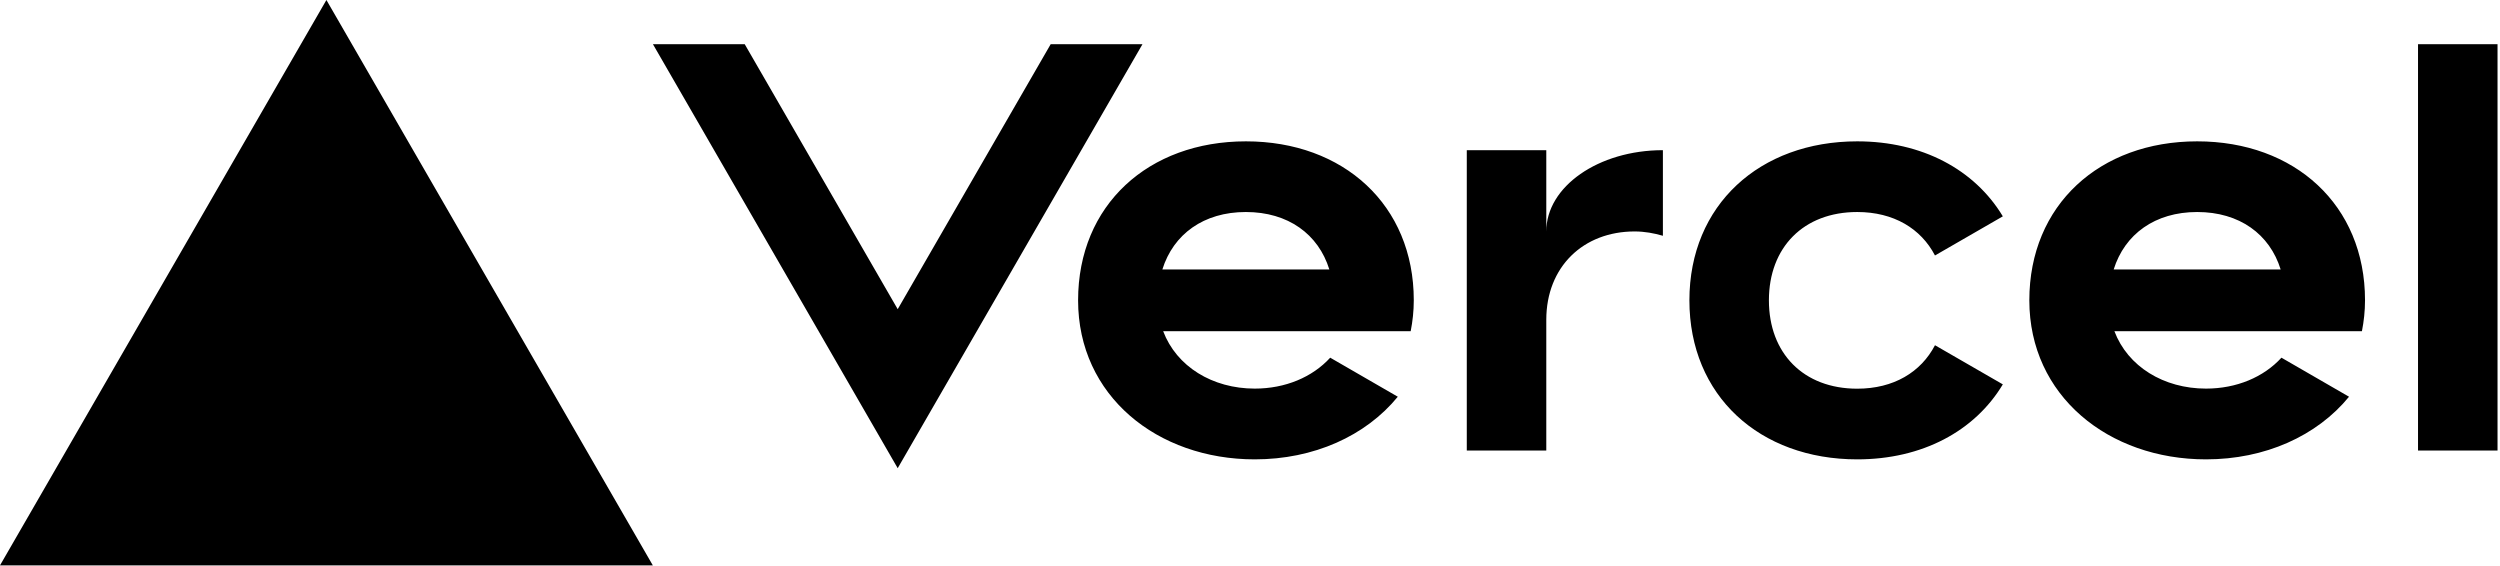
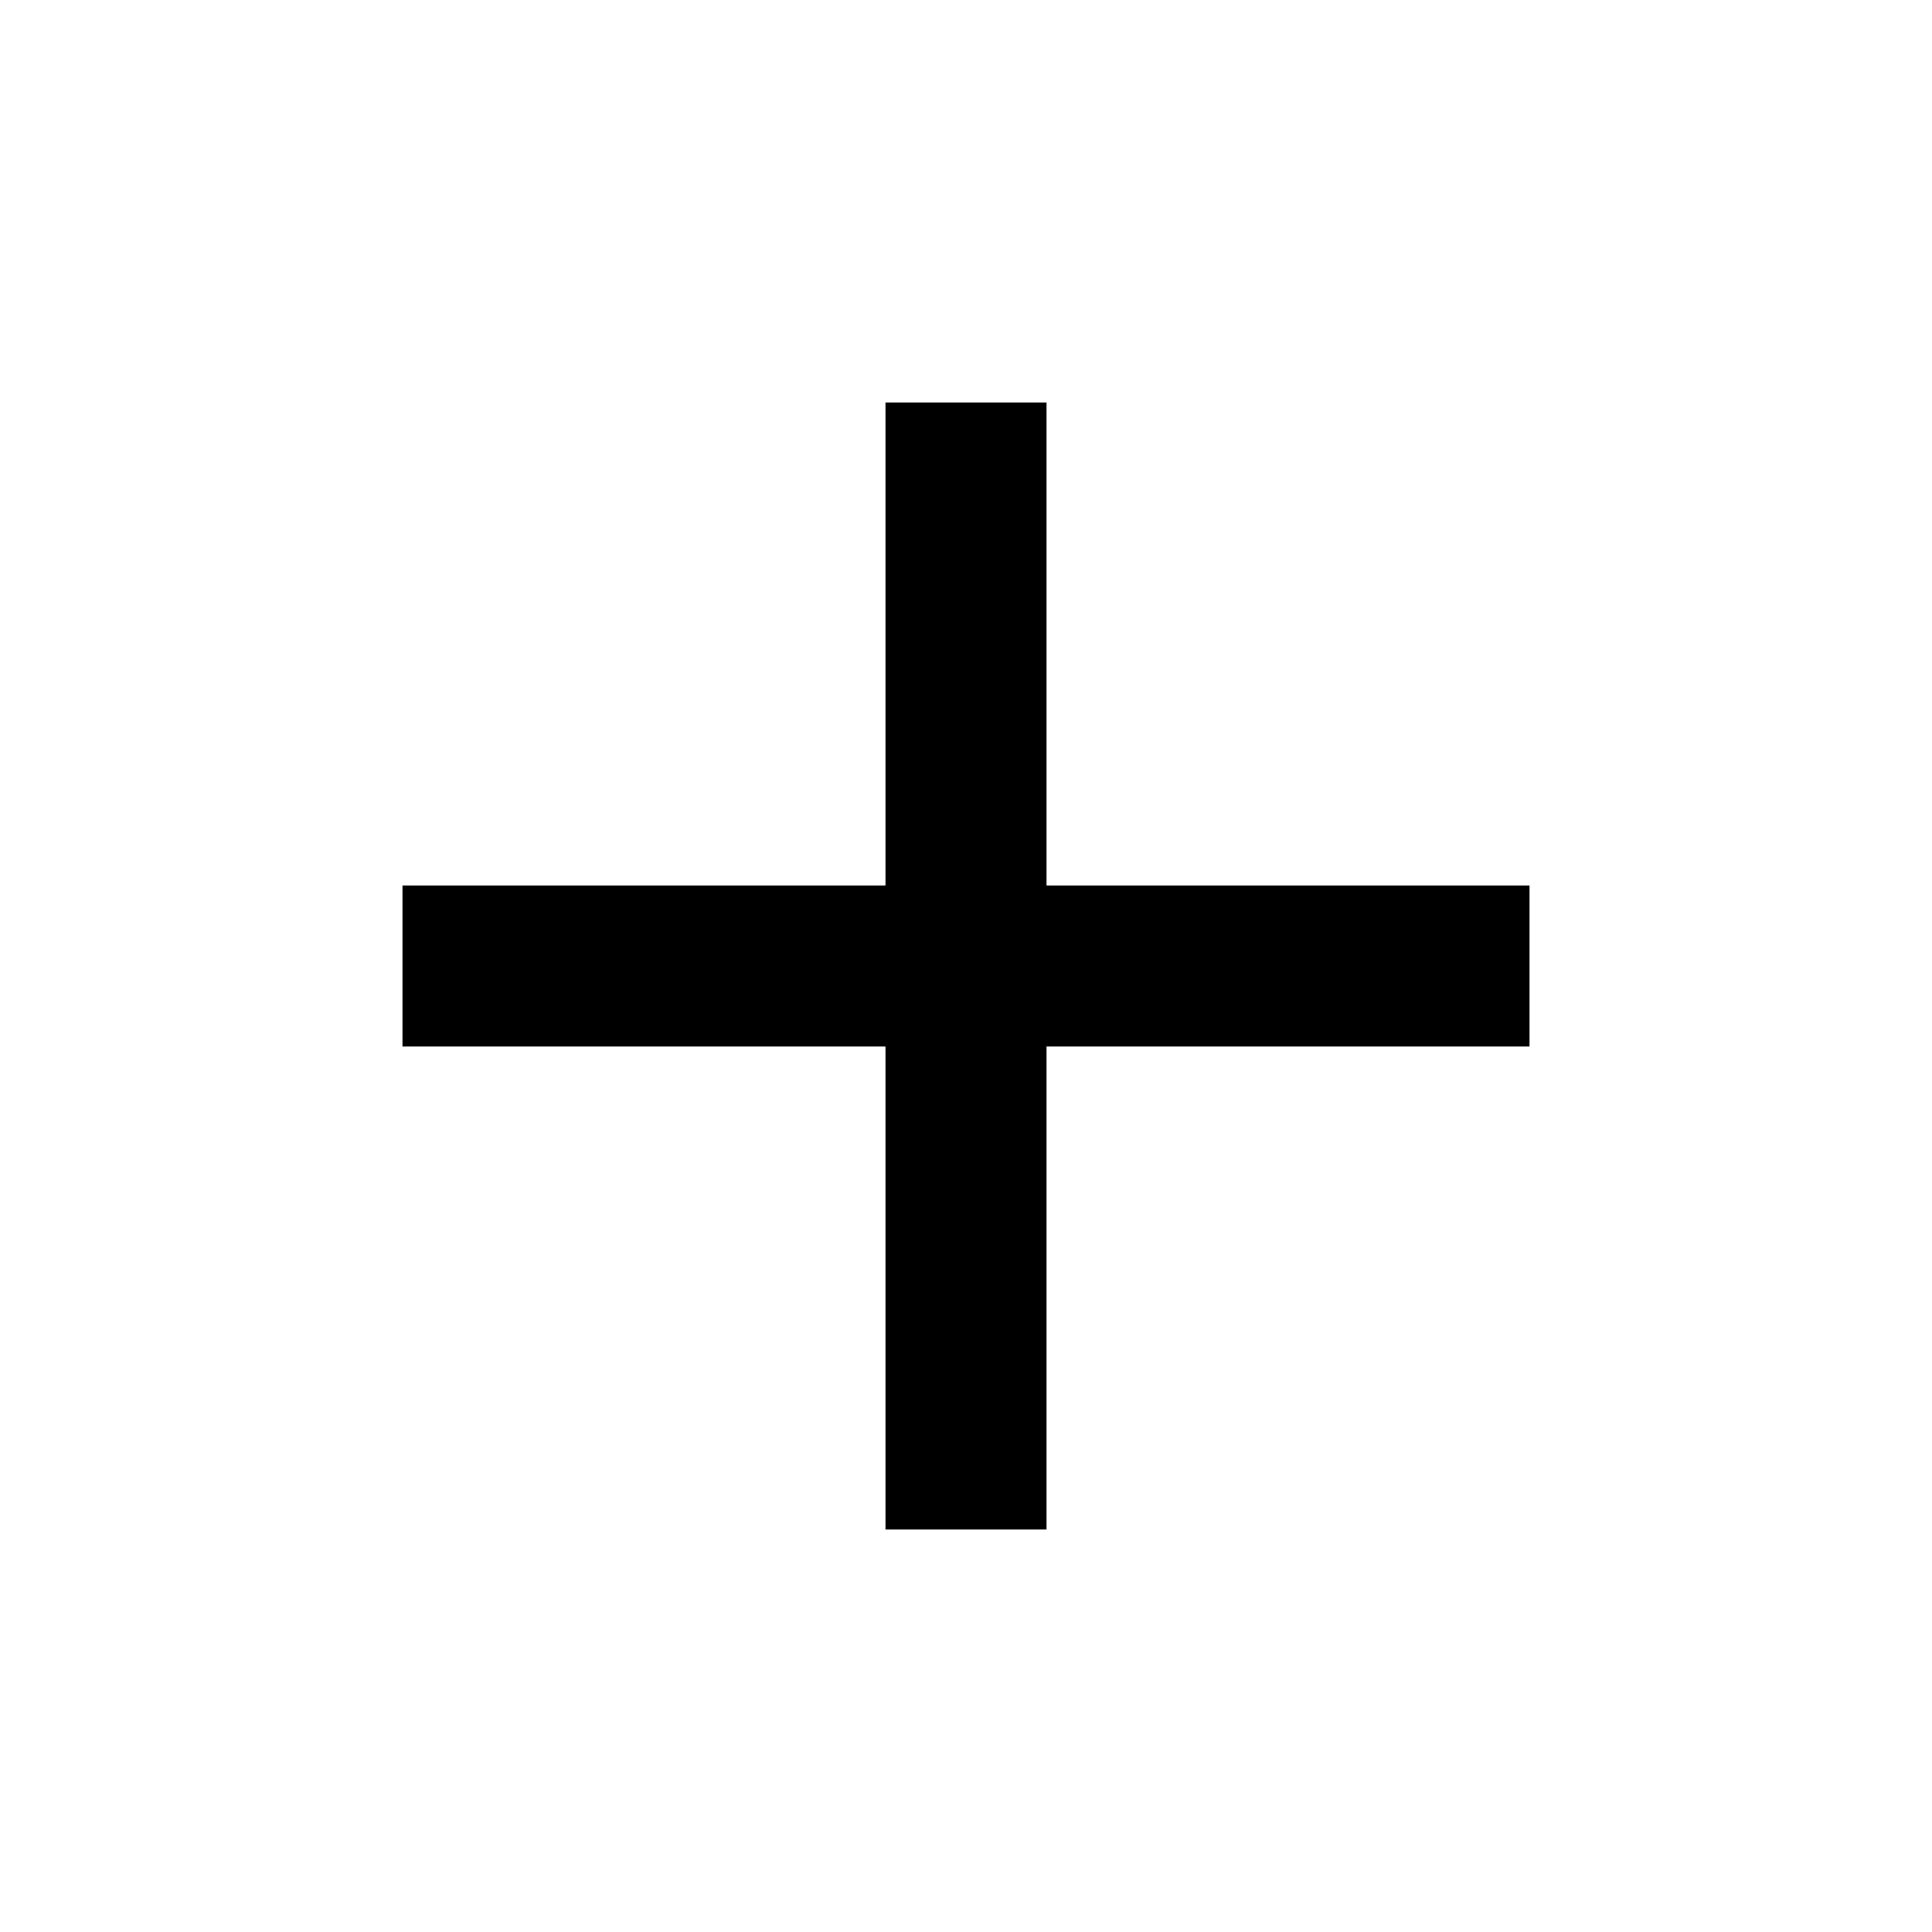
- <svg xmlns="http://www.w3.org/2000/svg" width="283" height="64" viewBox="0 0 283 64" fill="none">
-   <path d="M141.04 16c-11.04 0-19 7.2-19 18s8.96 18 20 18c6.67 0 12.55-2.64 16.19-7.09l-7.65-4.42c-2.02 2.21-5.09 3.5-8.54 3.5-4.79 0-8.86-2.5-10.37-6.5h28.02c.22-1.12.35-2.28.35-3.5 0-10.79-7.96-17.99-19-17.99zm-9.46 14.5c1.25-3.99 4.67-6.5 9.45-6.5 4.79 0 8.21 2.51 9.45 6.5h-18.9zM248.72 16c-11.04 0-19 7.2-19 18s8.96 18 20 18c6.67 0 12.55-2.64 16.19-7.09l-7.65-4.42c-2.02 2.21-5.09 3.5-8.54 3.5-4.79 0-8.86-2.5-10.37-6.5h28.02c.22-1.12.35-2.28.35-3.5 0-10.79-7.96-17.99-19-17.99zm-9.45 14.5c1.25-3.99 4.67-6.5 9.45-6.5 4.79 0 8.21 2.51 9.45 6.5h-18.9zM200.24 34c0 6 3.92 10 10 10 4.12 0 7.21-1.87 8.8-4.92l7.68 4.43c-3.18 5.3-9.14 8.49-16.48 8.49-11.05 0-19-7.2-19-18s7.96-18 19-18c7.34 0 13.29 3.19 16.48 8.49l-7.68 4.43c-1.59-3.05-4.68-4.92-8.8-4.92-6.07 0-10 4-10 10zm82.48-29v46h-9V5h9zM36.95 0L73.9 64H0L36.95 0zm92.38 5l-27.71 48L73.91 5H84.3l17.32 30 17.32-30h10.39zm58.91 12v9.69c-1-.29-2.06-.49-3.2-.49-5.81 0-10 4-10 10V51h-9V17h9v9.2c0-5.08 5.91-9.2 13.2-9.2z" fill="#000" />
+ <svg xmlns="http://www.w3.org/2000/svg" height="24px" viewBox="0 0 24 24" width="24px" fill="#000000">
+   <path d="M0 0h24v24H0z" fill="none" />
+   <path d="M19 13h-6v6h-2v-6H5v-2h6V5h2v6h6v2z" />
</svg>
